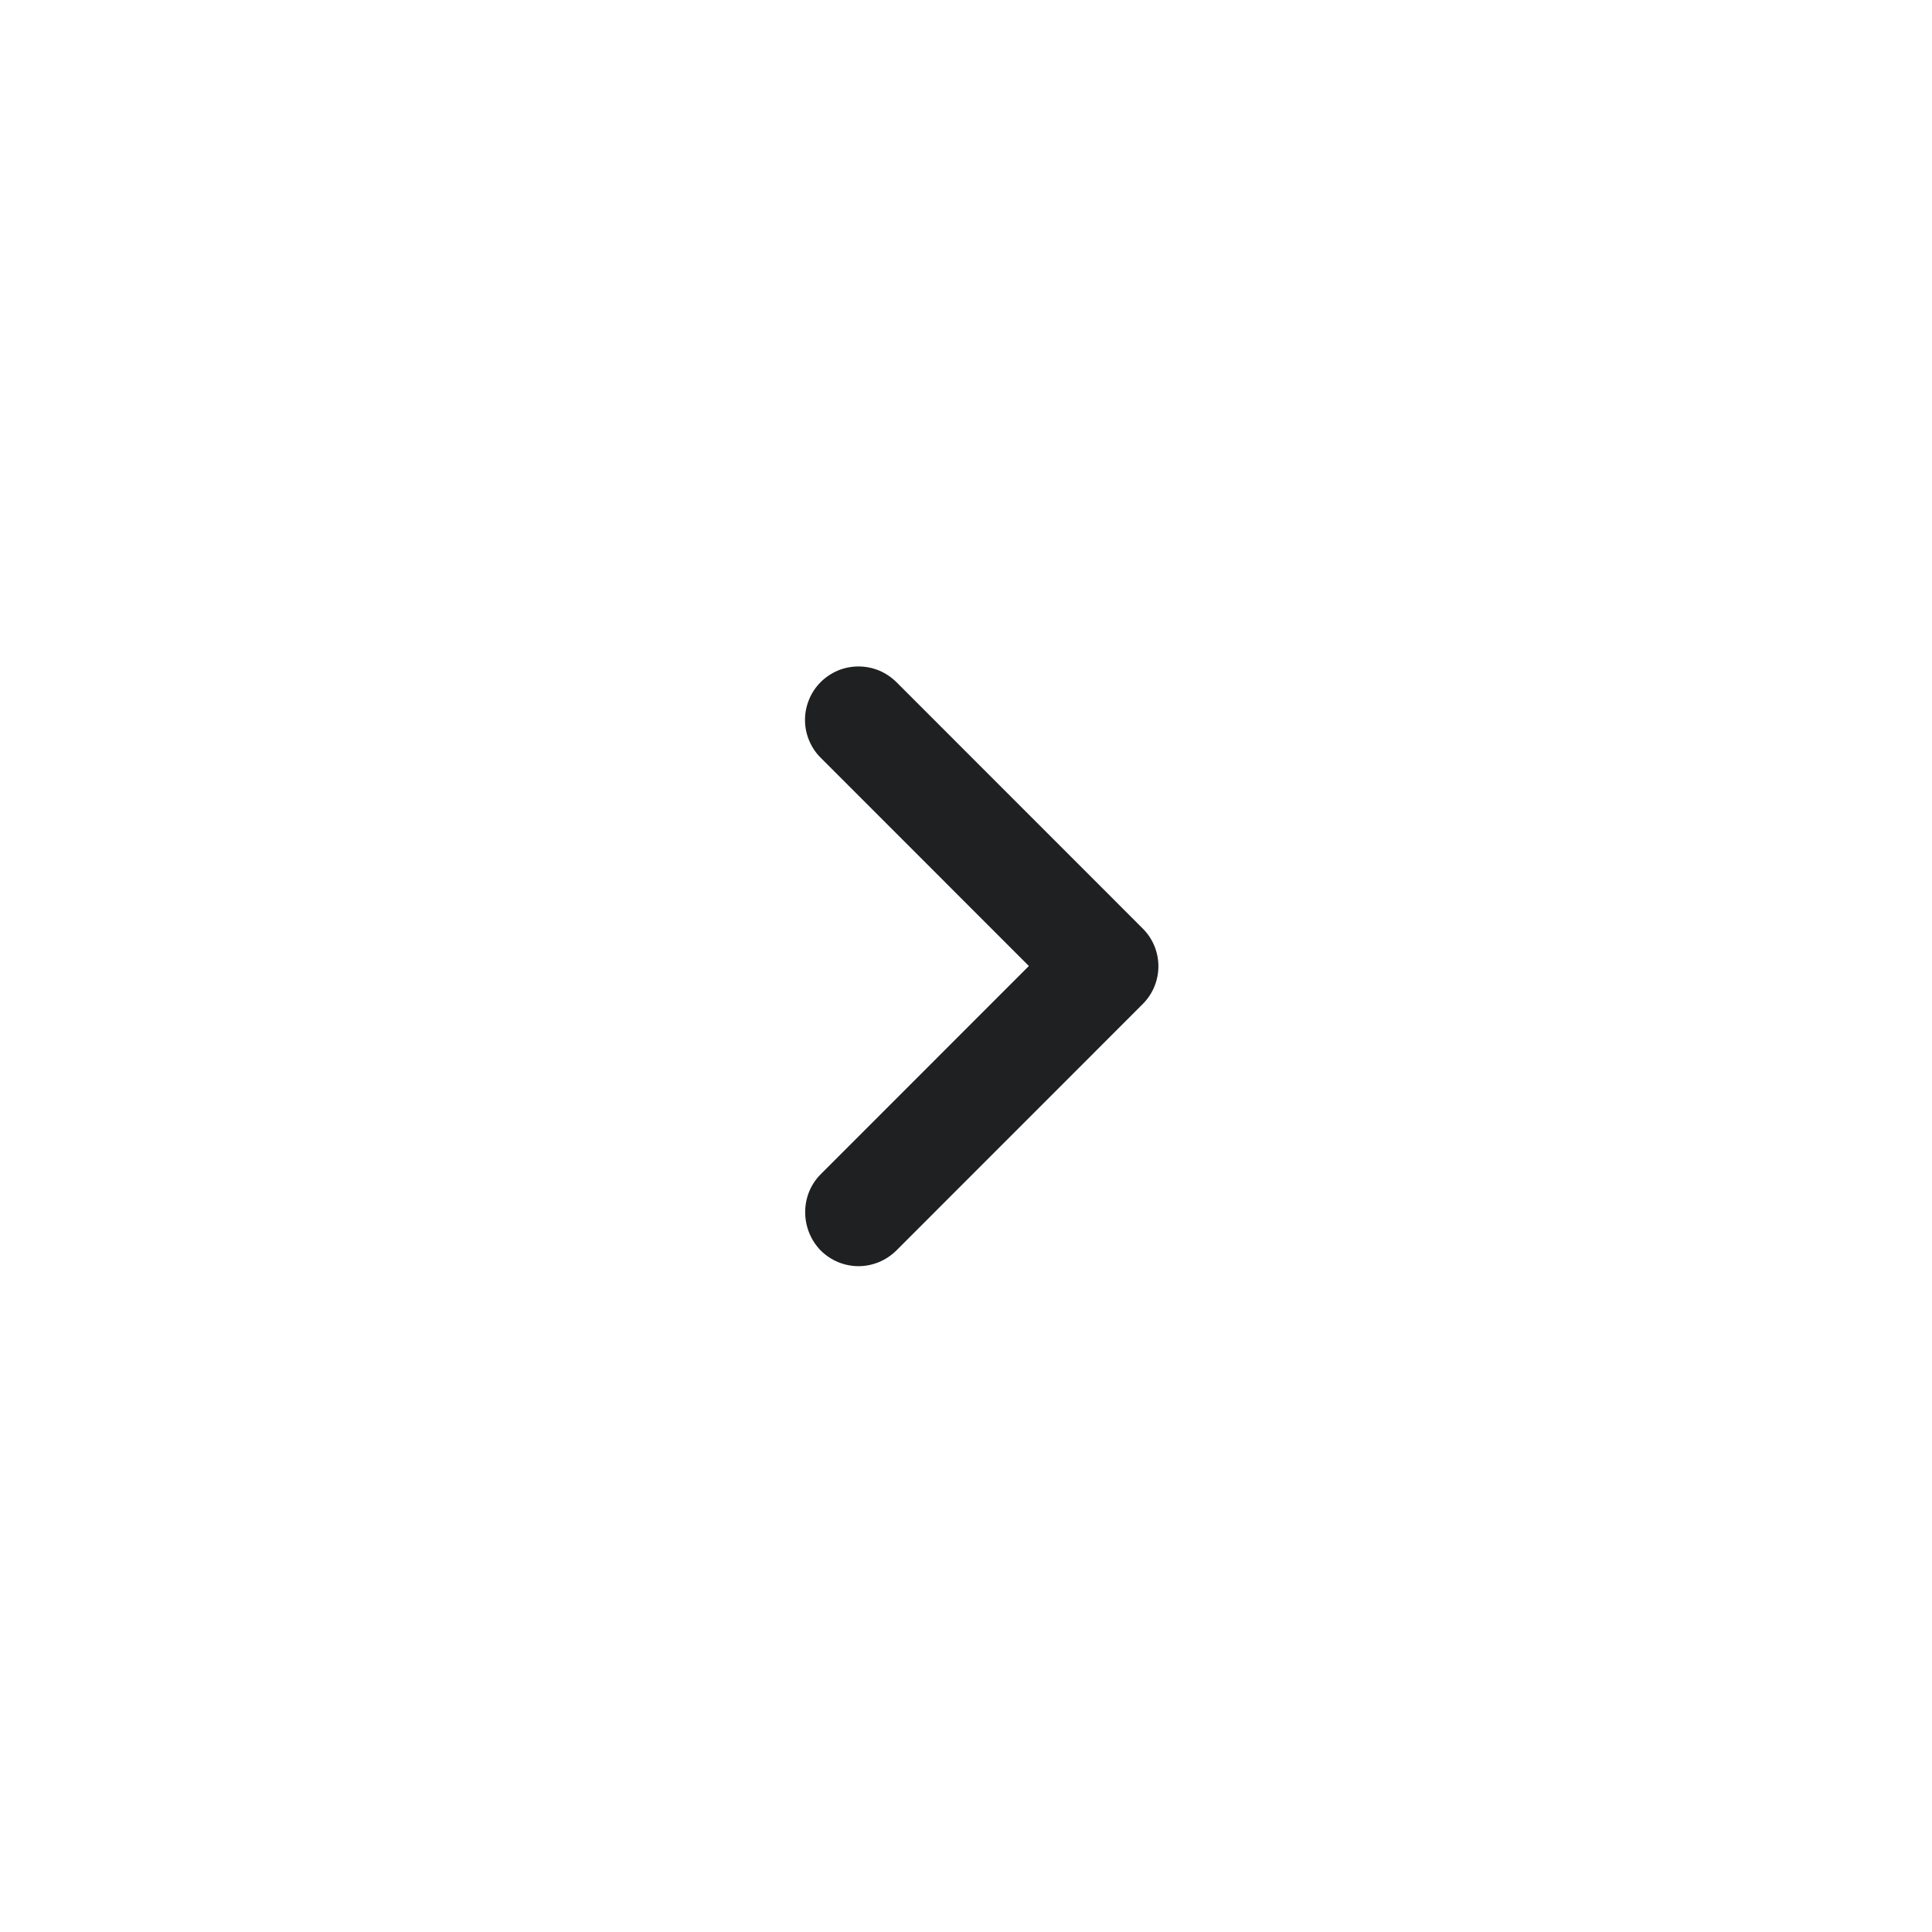
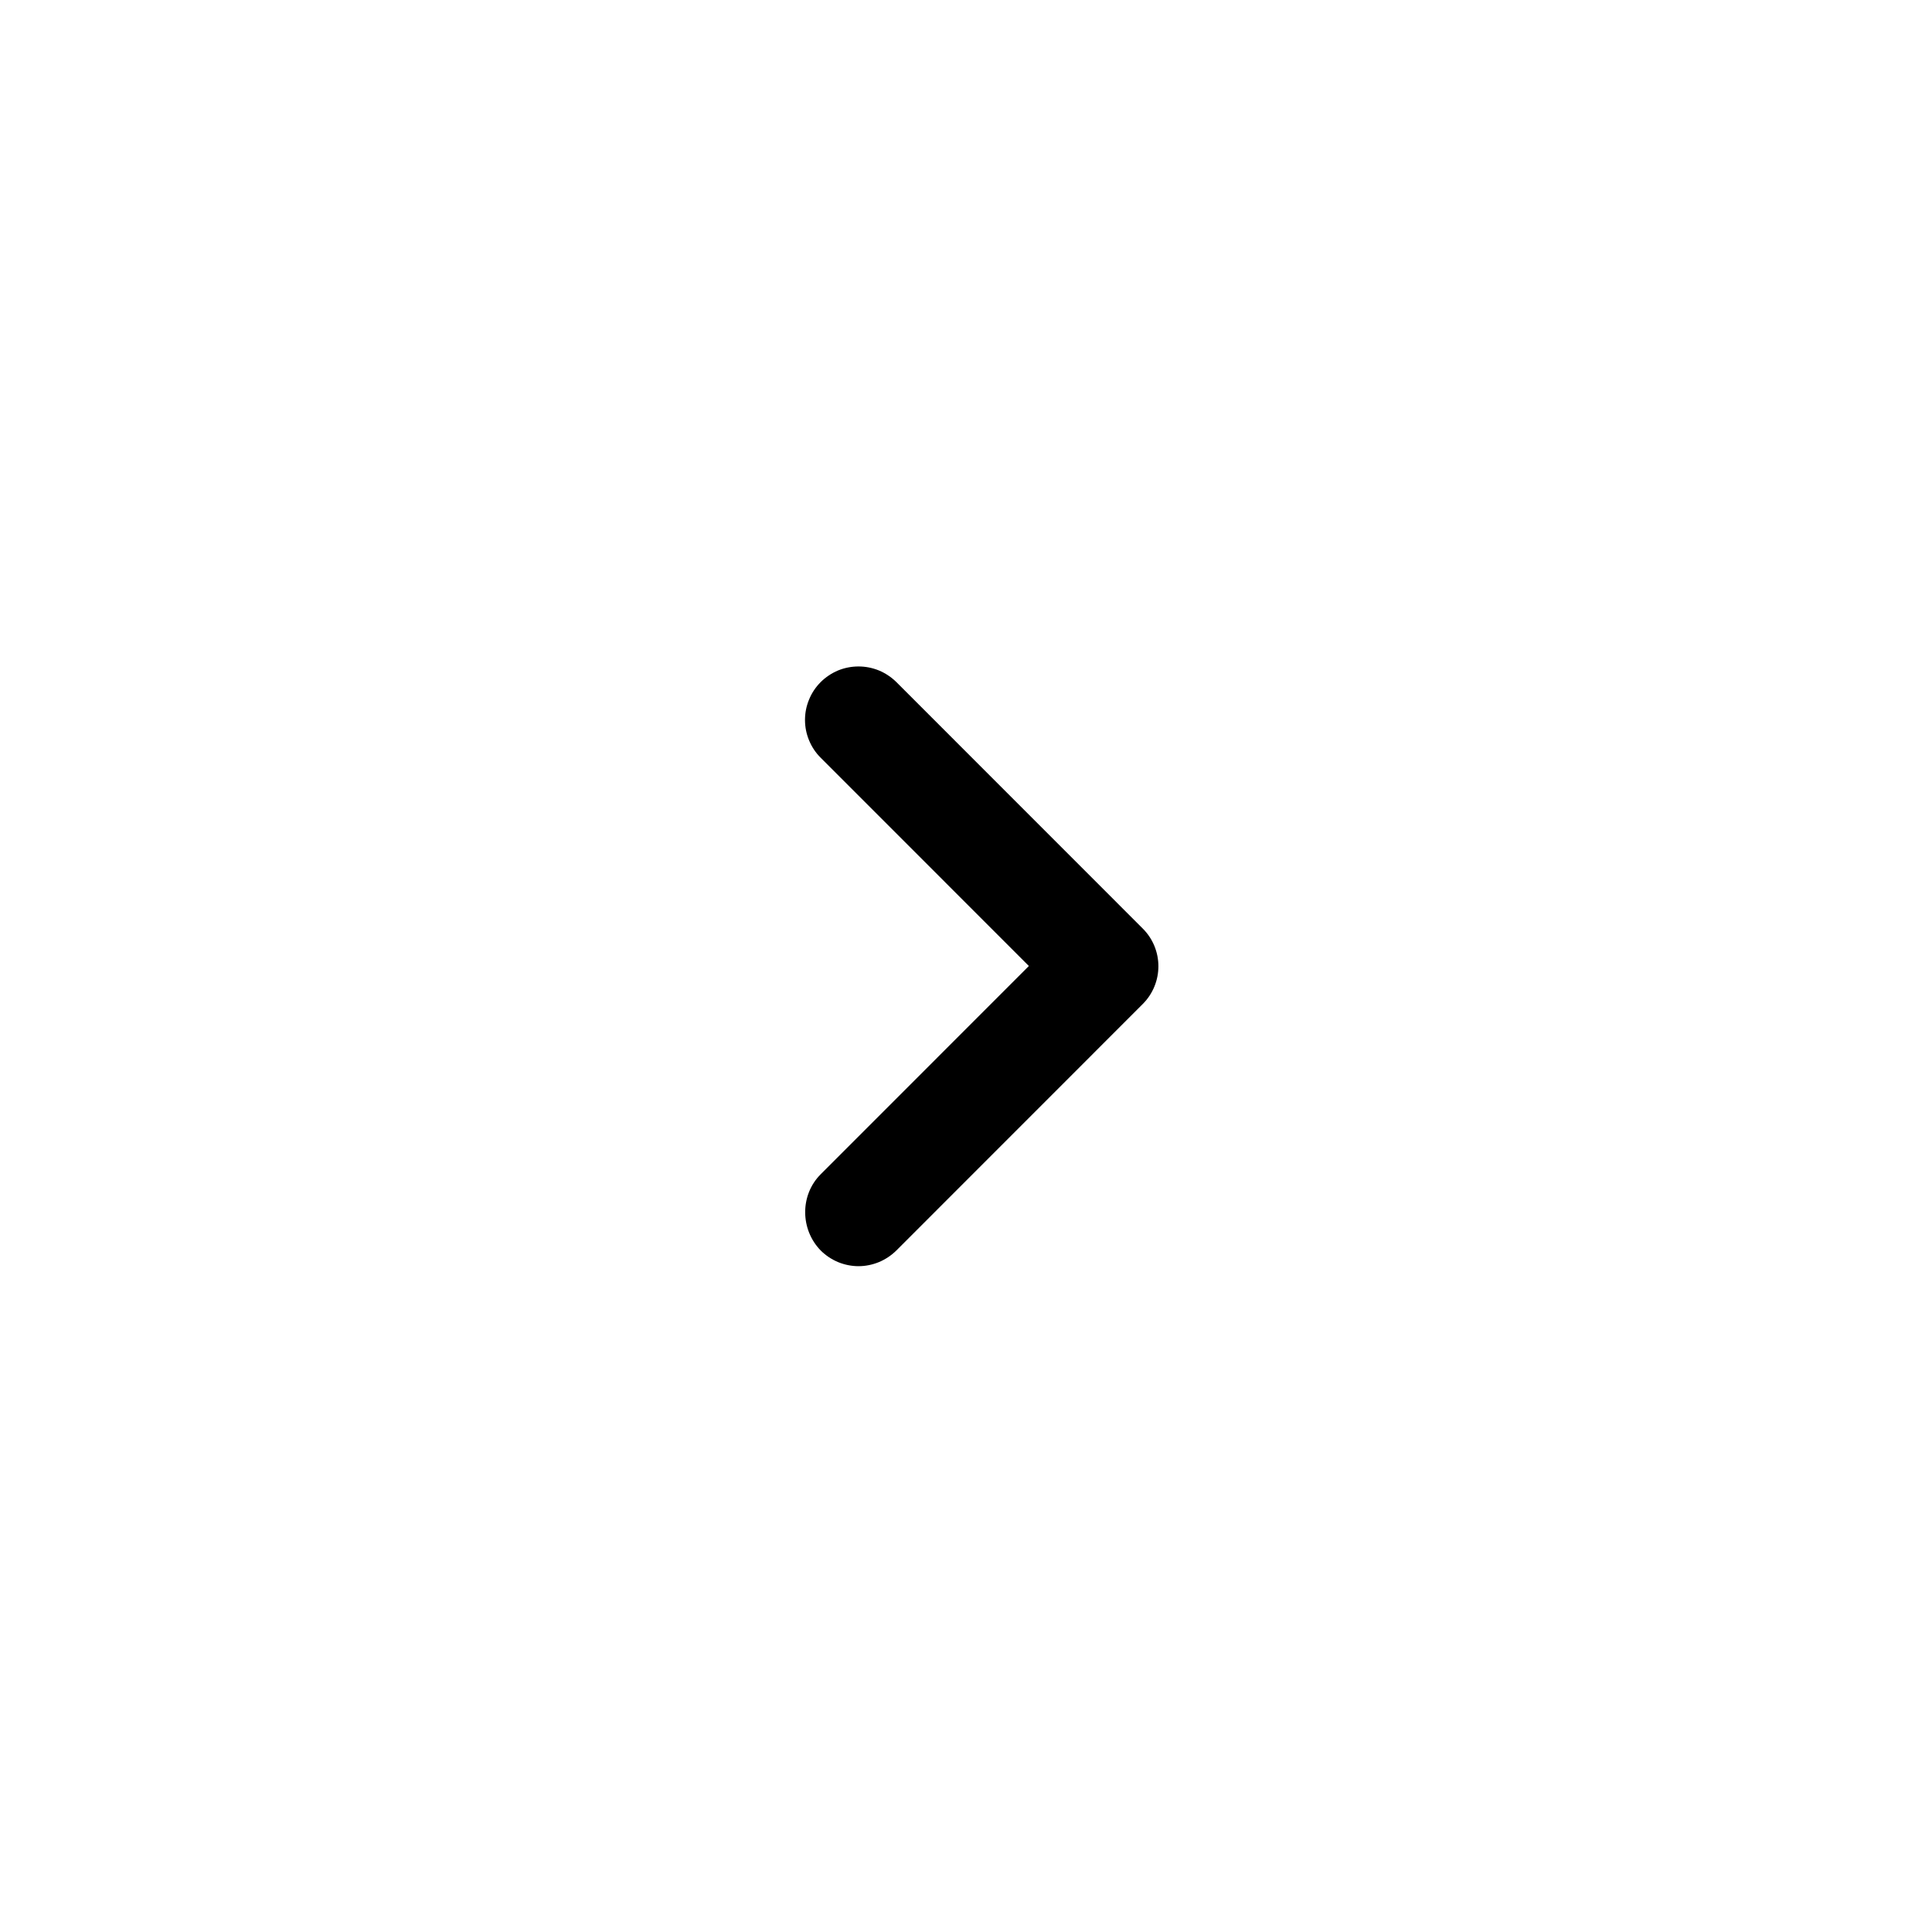
<svg xmlns="http://www.w3.org/2000/svg" width="24" height="24" viewBox="0 0 24 24" fill="none">
-   <path d="M10.195 14.587L12.781 12L10.195 9.413C10.133 9.352 10.084 9.278 10.051 9.198C10.017 9.117 10 9.031 10 8.943C10 8.856 10.017 8.77 10.051 8.689C10.084 8.608 10.133 8.535 10.195 8.473C10.256 8.412 10.33 8.363 10.41 8.329C10.491 8.296 10.577 8.279 10.665 8.279C10.752 8.279 10.838 8.296 10.919 8.329C11 8.363 11.073 8.412 11.135 8.473L14.195 11.534C14.455 11.793 14.455 12.213 14.195 12.473L11.135 15.534C11.073 15.595 11 15.644 10.919 15.678C10.838 15.711 10.752 15.729 10.665 15.729C10.577 15.729 10.491 15.711 10.41 15.678C10.33 15.644 10.256 15.595 10.195 15.534C9.941 15.274 9.935 14.847 10.195 14.587Z" fill="#1E2021" />
+   <path d="M10.195 14.587L12.781 12L10.195 9.413C10.133 9.352 10.084 9.278 10.051 9.198C10.017 9.117 10 9.031 10 8.943C10 8.856 10.017 8.77 10.051 8.689C10.084 8.608 10.133 8.535 10.195 8.473C10.256 8.412 10.33 8.363 10.41 8.329C10.491 8.296 10.577 8.279 10.665 8.279C10.752 8.279 10.838 8.296 10.919 8.329C11 8.363 11.073 8.412 11.135 8.473L14.195 11.534C14.455 11.793 14.455 12.213 14.195 12.473L11.135 15.534C11.073 15.595 11 15.644 10.919 15.678C10.838 15.711 10.752 15.729 10.665 15.729C10.577 15.729 10.491 15.711 10.41 15.678C10.33 15.644 10.256 15.595 10.195 15.534C9.941 15.274 9.935 14.847 10.195 14.587Z" fill="currentColor" />
</svg>
